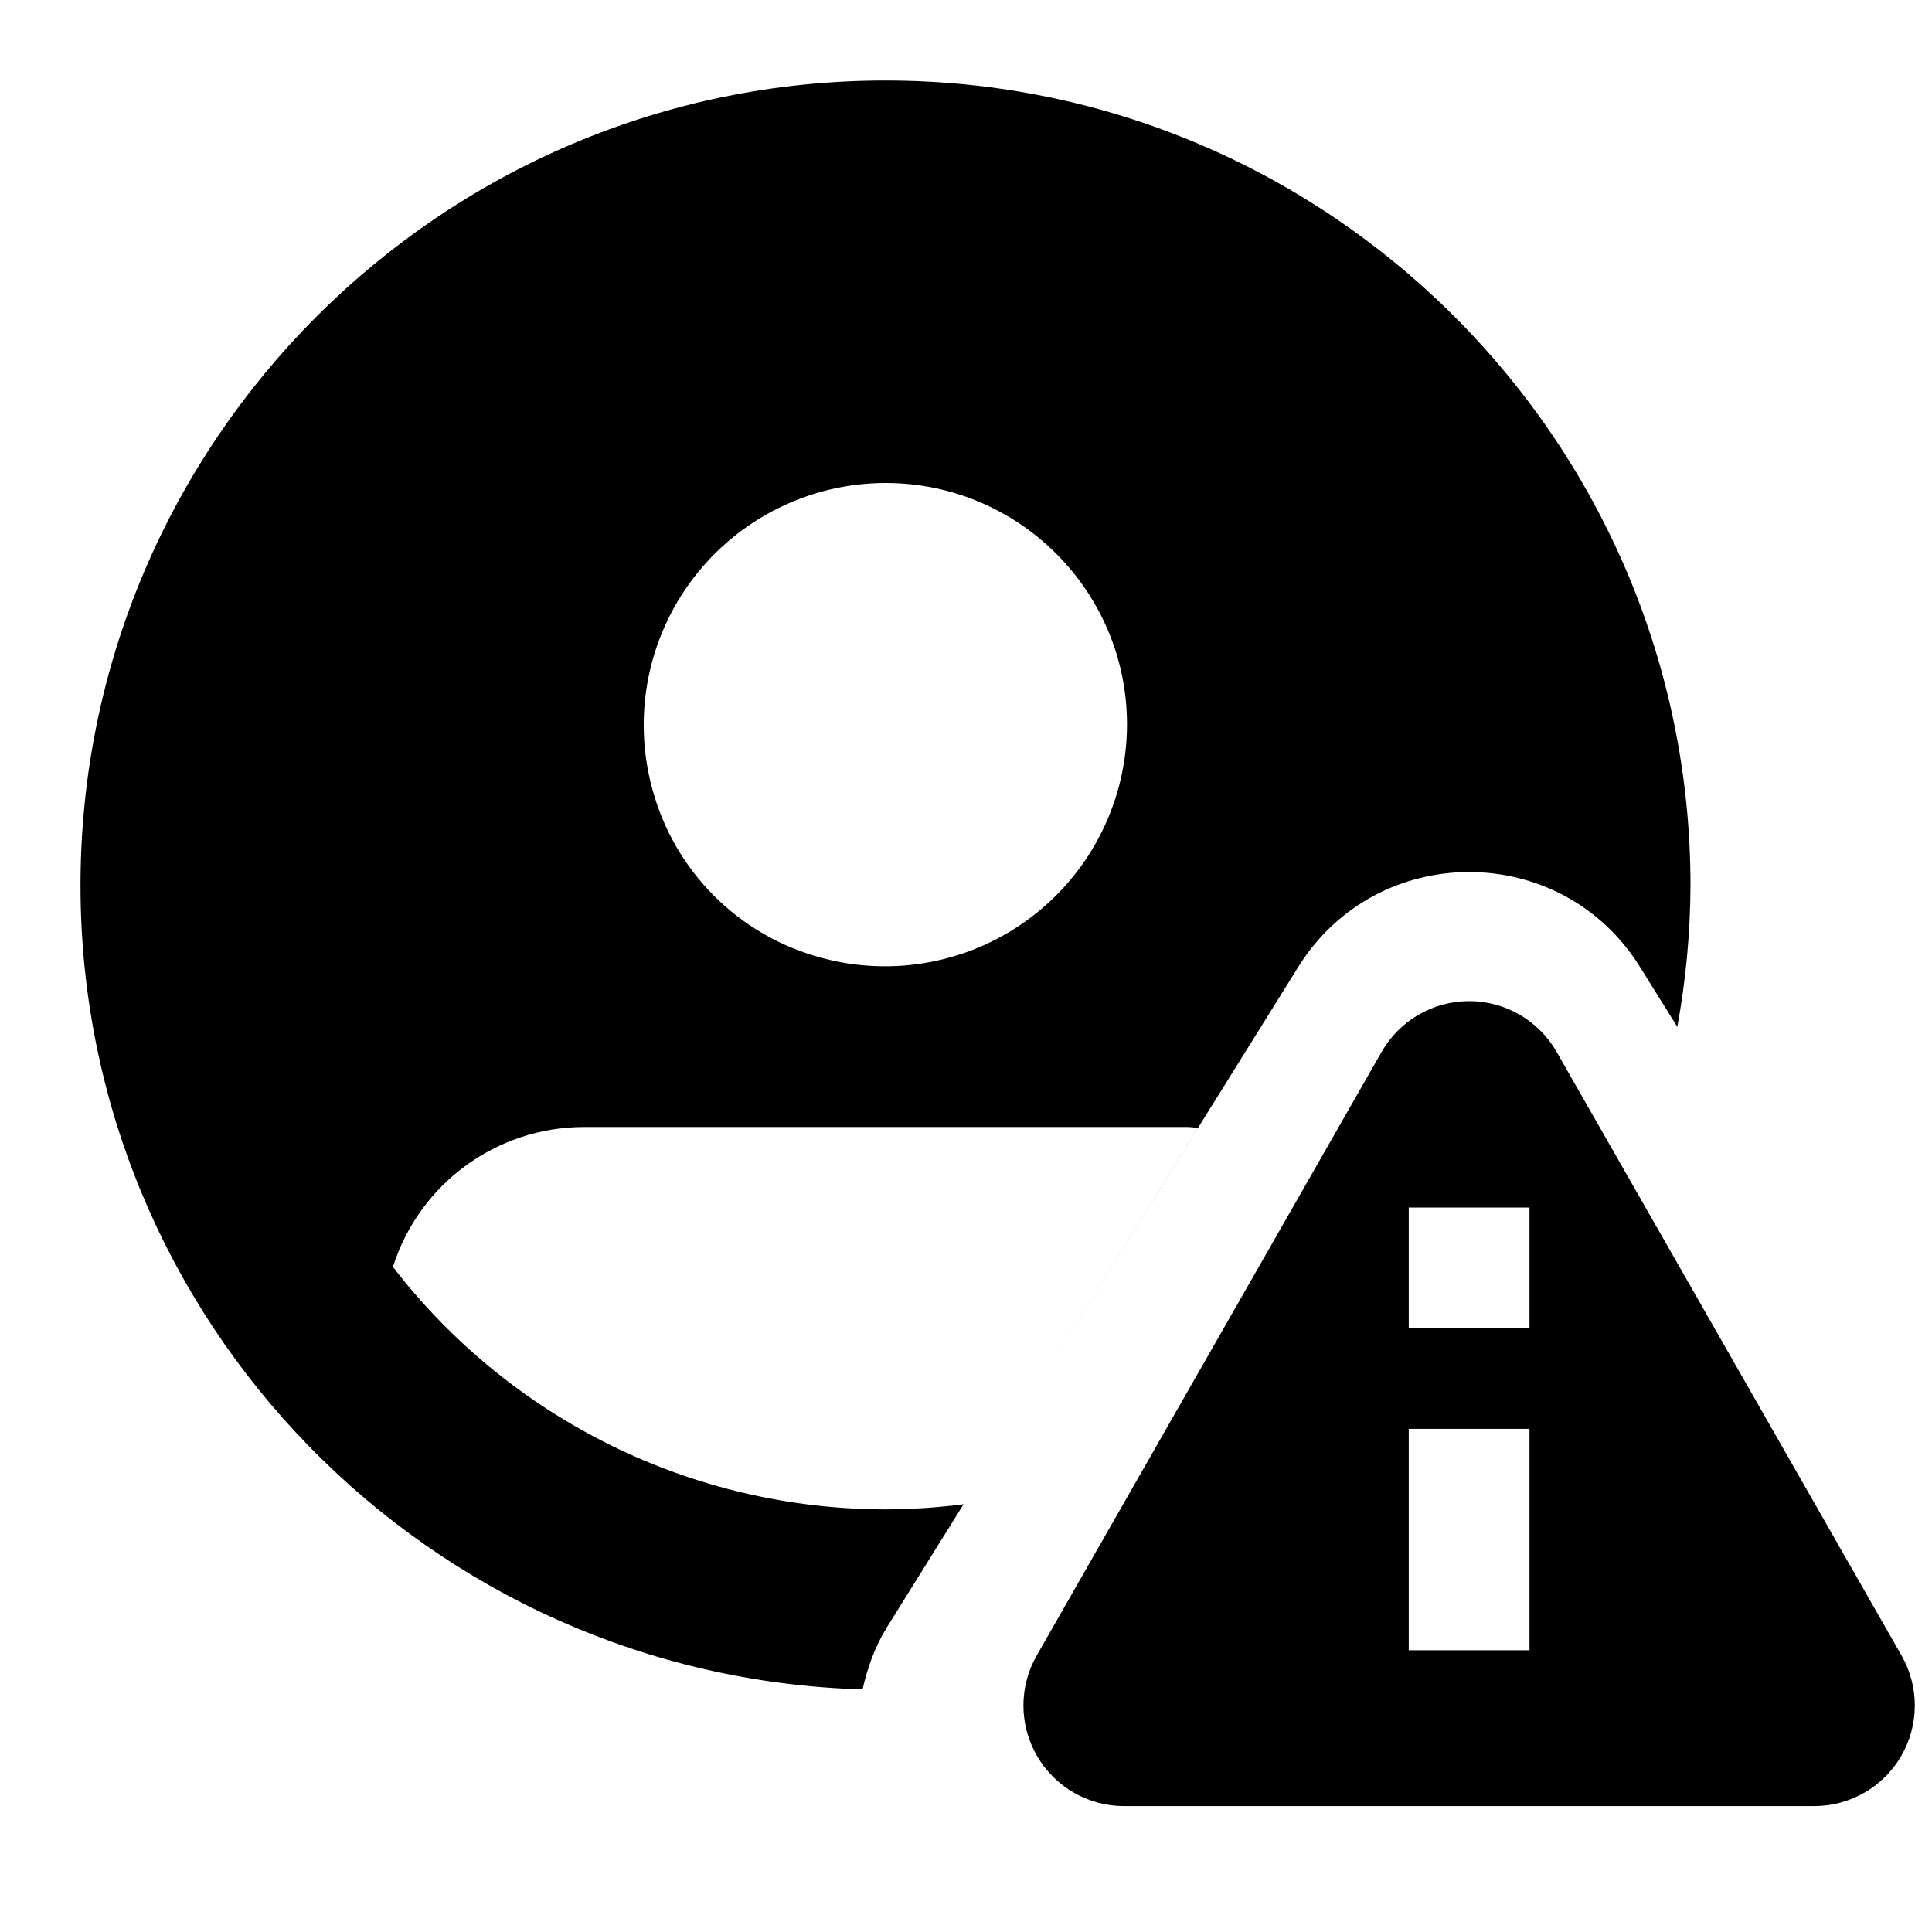
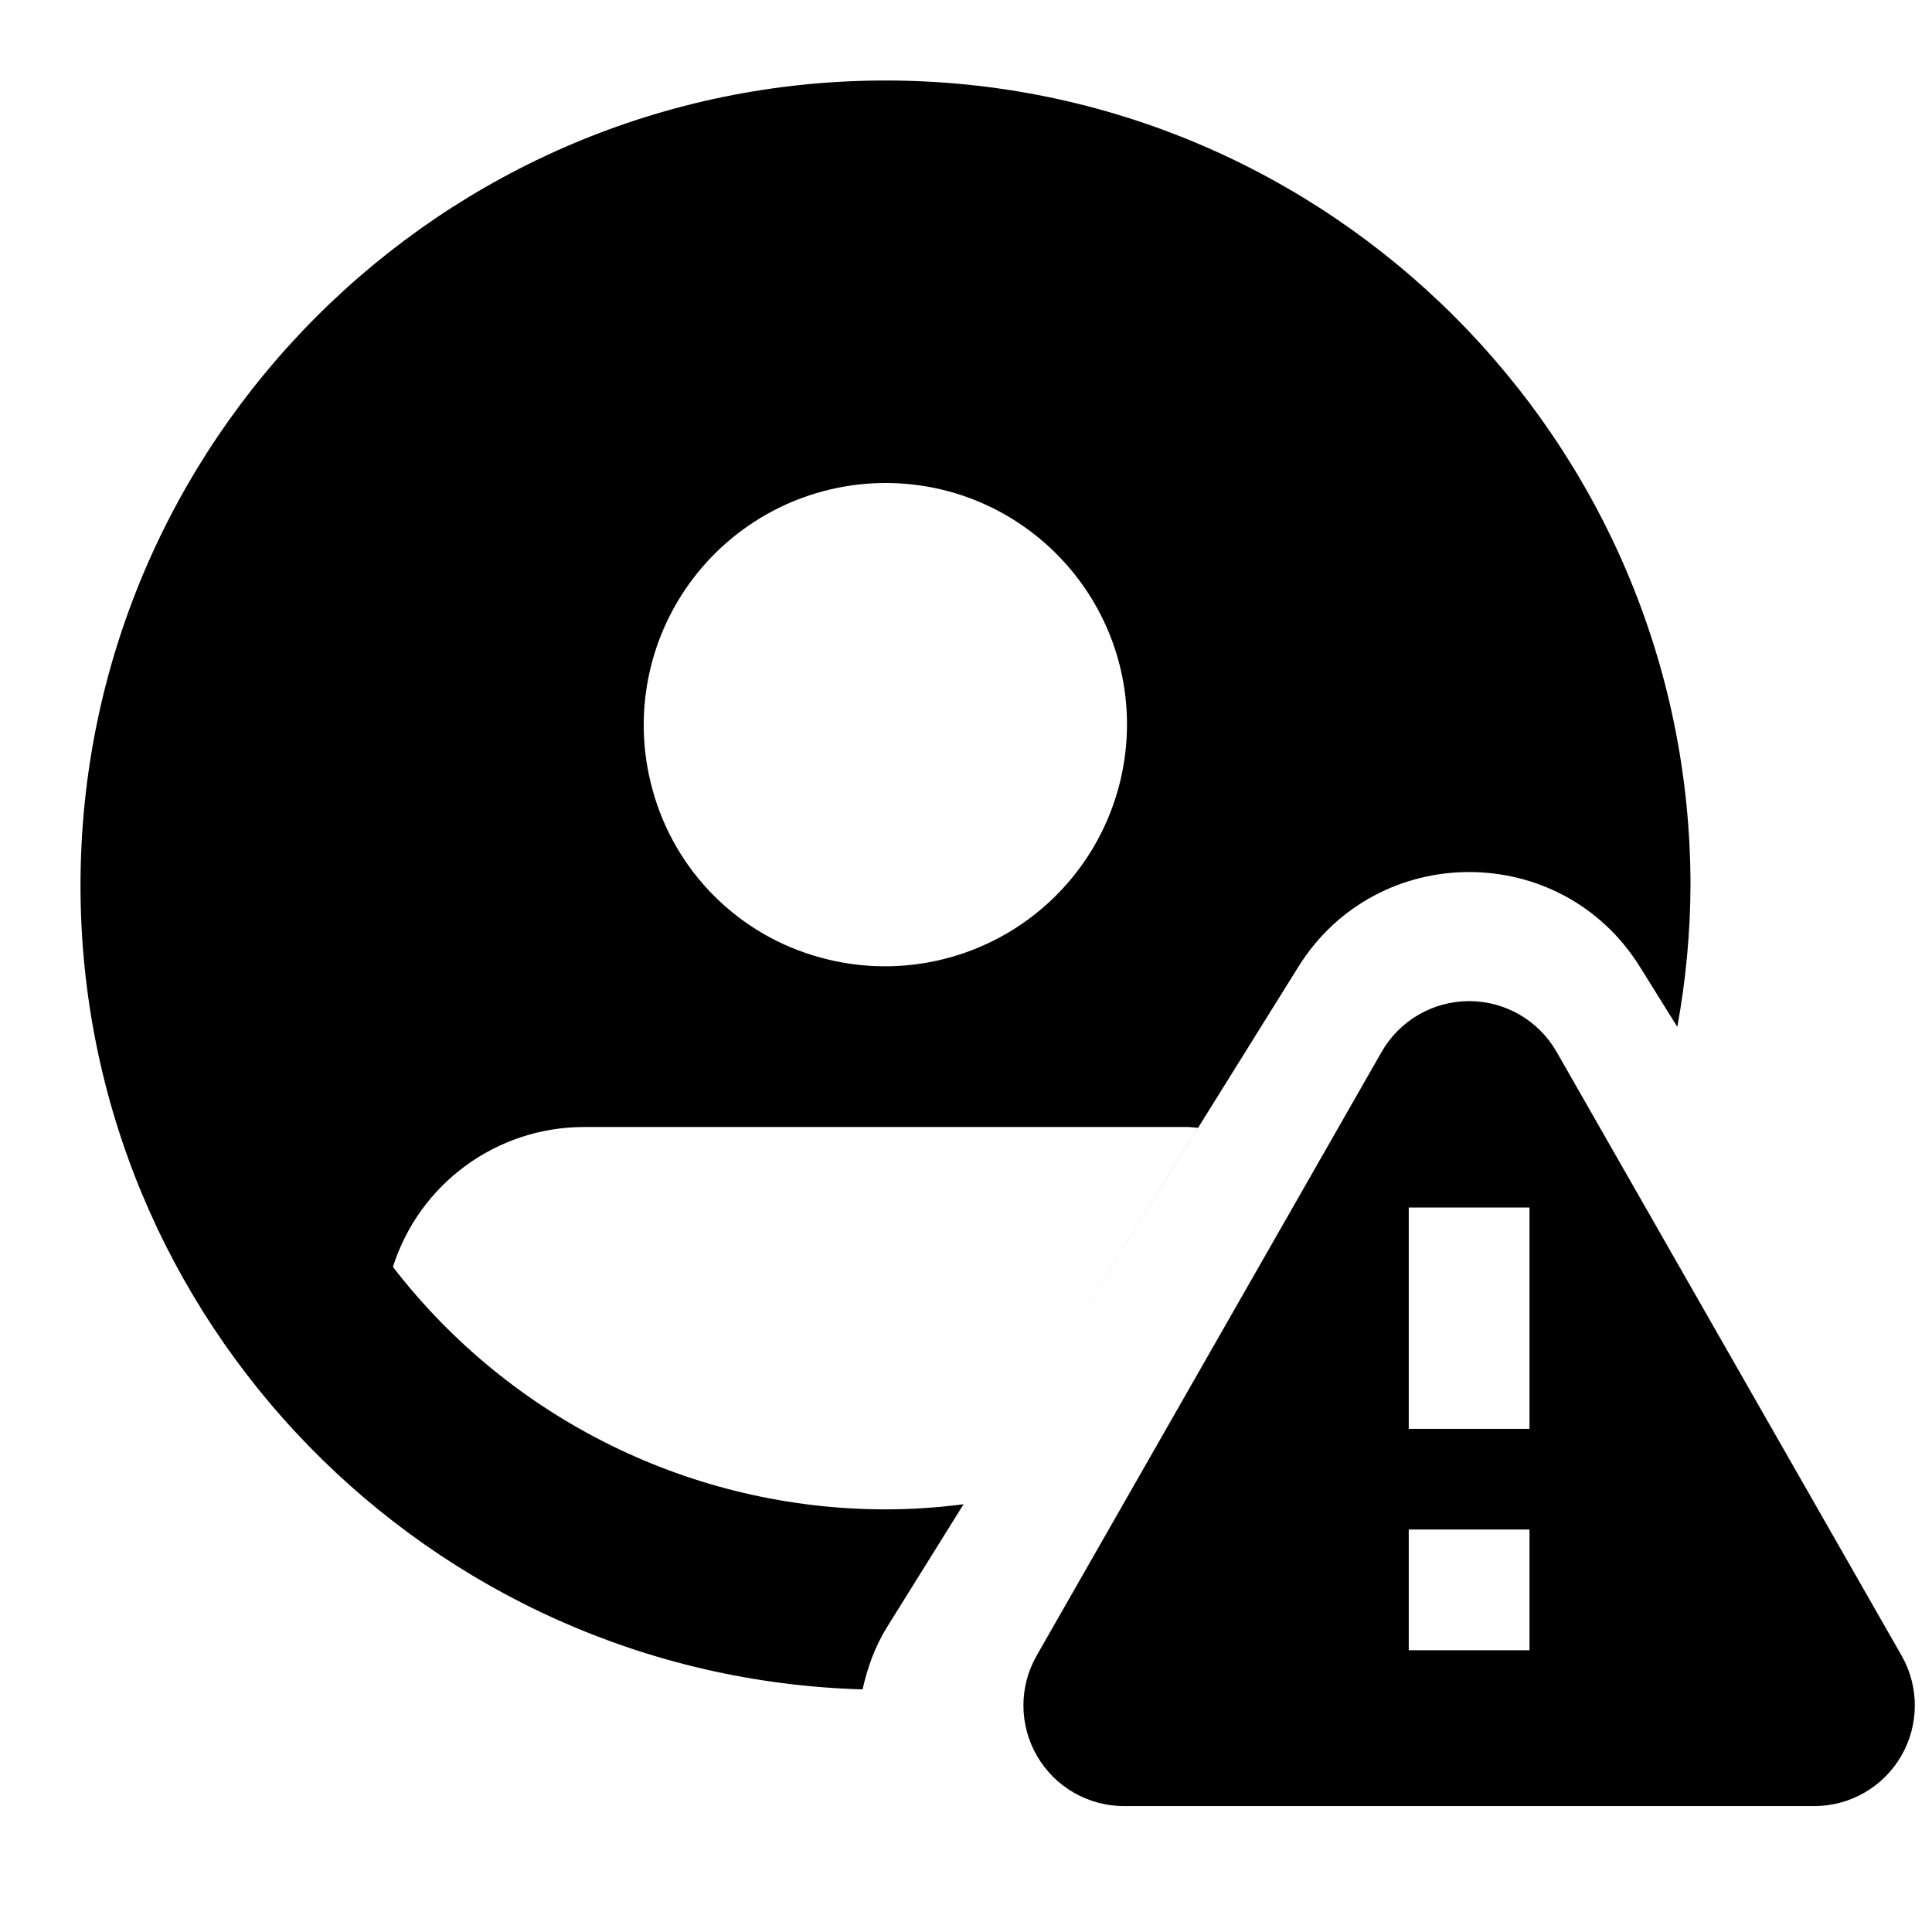
<svg xmlns="http://www.w3.org/2000/svg" width="24" height="24" fill="none">
-   <path fill-rule="evenodd" clip-rule="evenodd" d="m11.021 20.209.949-1.523a7.573 7.573 0 0 1-.97.064 7.732 7.732 0 0 1-6.119-3.012A2.492 2.492 0 0 1 7.25 14h7.5c.026 0 .05.003.076.005l.056.005-2.237 3.592 3.483-5.591c.979-1.571 3.266-1.571 4.244 0l.464.745A9.973 9.973 0 0 0 21 11c0-5.514-4.486-10-10-10S1 5.486 1 11c0 5.418 4.334 9.833 9.715 9.986.06-.264.15-.526.306-.777zM8.103 9.799A3.006 3.006 0 0 1 11 6a3 3 0 0 1 3 3 3.006 3.006 0 0 1-3.8 2.897 2.967 2.967 0 0 1-2.097-2.098z" fill="#000" />
-   <path fill-rule="evenodd" clip-rule="evenodd" d="M22.537 22.436h-8.574a1.25 1.25 0 0 1-1.085-1.87l4.285-7.499a1.252 1.252 0 0 1 2.174 0l4.285 7.499a1.25 1.25 0 0 1-1.085 1.87zM17.5 15H19v1.5h-1.5V15zm0 2.75H19v2.75h-1.5v-2.75z" fill="#000" />
+   <path fill-rule="evenodd" clip-rule="evenodd" d="m11.021 20.209.949-1.523c-.318.041-.641.064-.97.064a7.732 7.732 0 0 1-6.119-3.012A2.492 2.492 0 0 1 7.25 14h7.5c.026 0 .05.003.076.005l.056.005-2.237 3.592 3.483-5.591c.979-1.571 3.266-1.571 4.244 0l.464.745A9.973 9.973 0 0 0 21 11c0-5.514-4.486-10-10-10S1 5.486 1 11c0 5.418 4.334 9.833 9.715 9.986.06-.264.15-.526.306-.777zM8.103 9.799A3.006 3.006 0 0 1 11 6a3 3 0 0 1 3 3 3.006 3.006 0 0 1-3.8 2.897 2.967 2.967 0 0 1-2.097-2.098z" fill="#000" />
+   <path fill-rule="evenodd" clip-rule="evenodd" d="M22.537 22.436h-8.574a1.25 1.25 0 0 1-1.085-1.87l4.285-7.499a1.252 1.252 0 0 1 2.174 0l4.285 7.499a1.25 1.25 0 0 1-1.085 1.87zM17.5 15H19v2.75h-1.5V15zm0 4H19v1.5h-1.5V19z" fill="#000" />
</svg>
